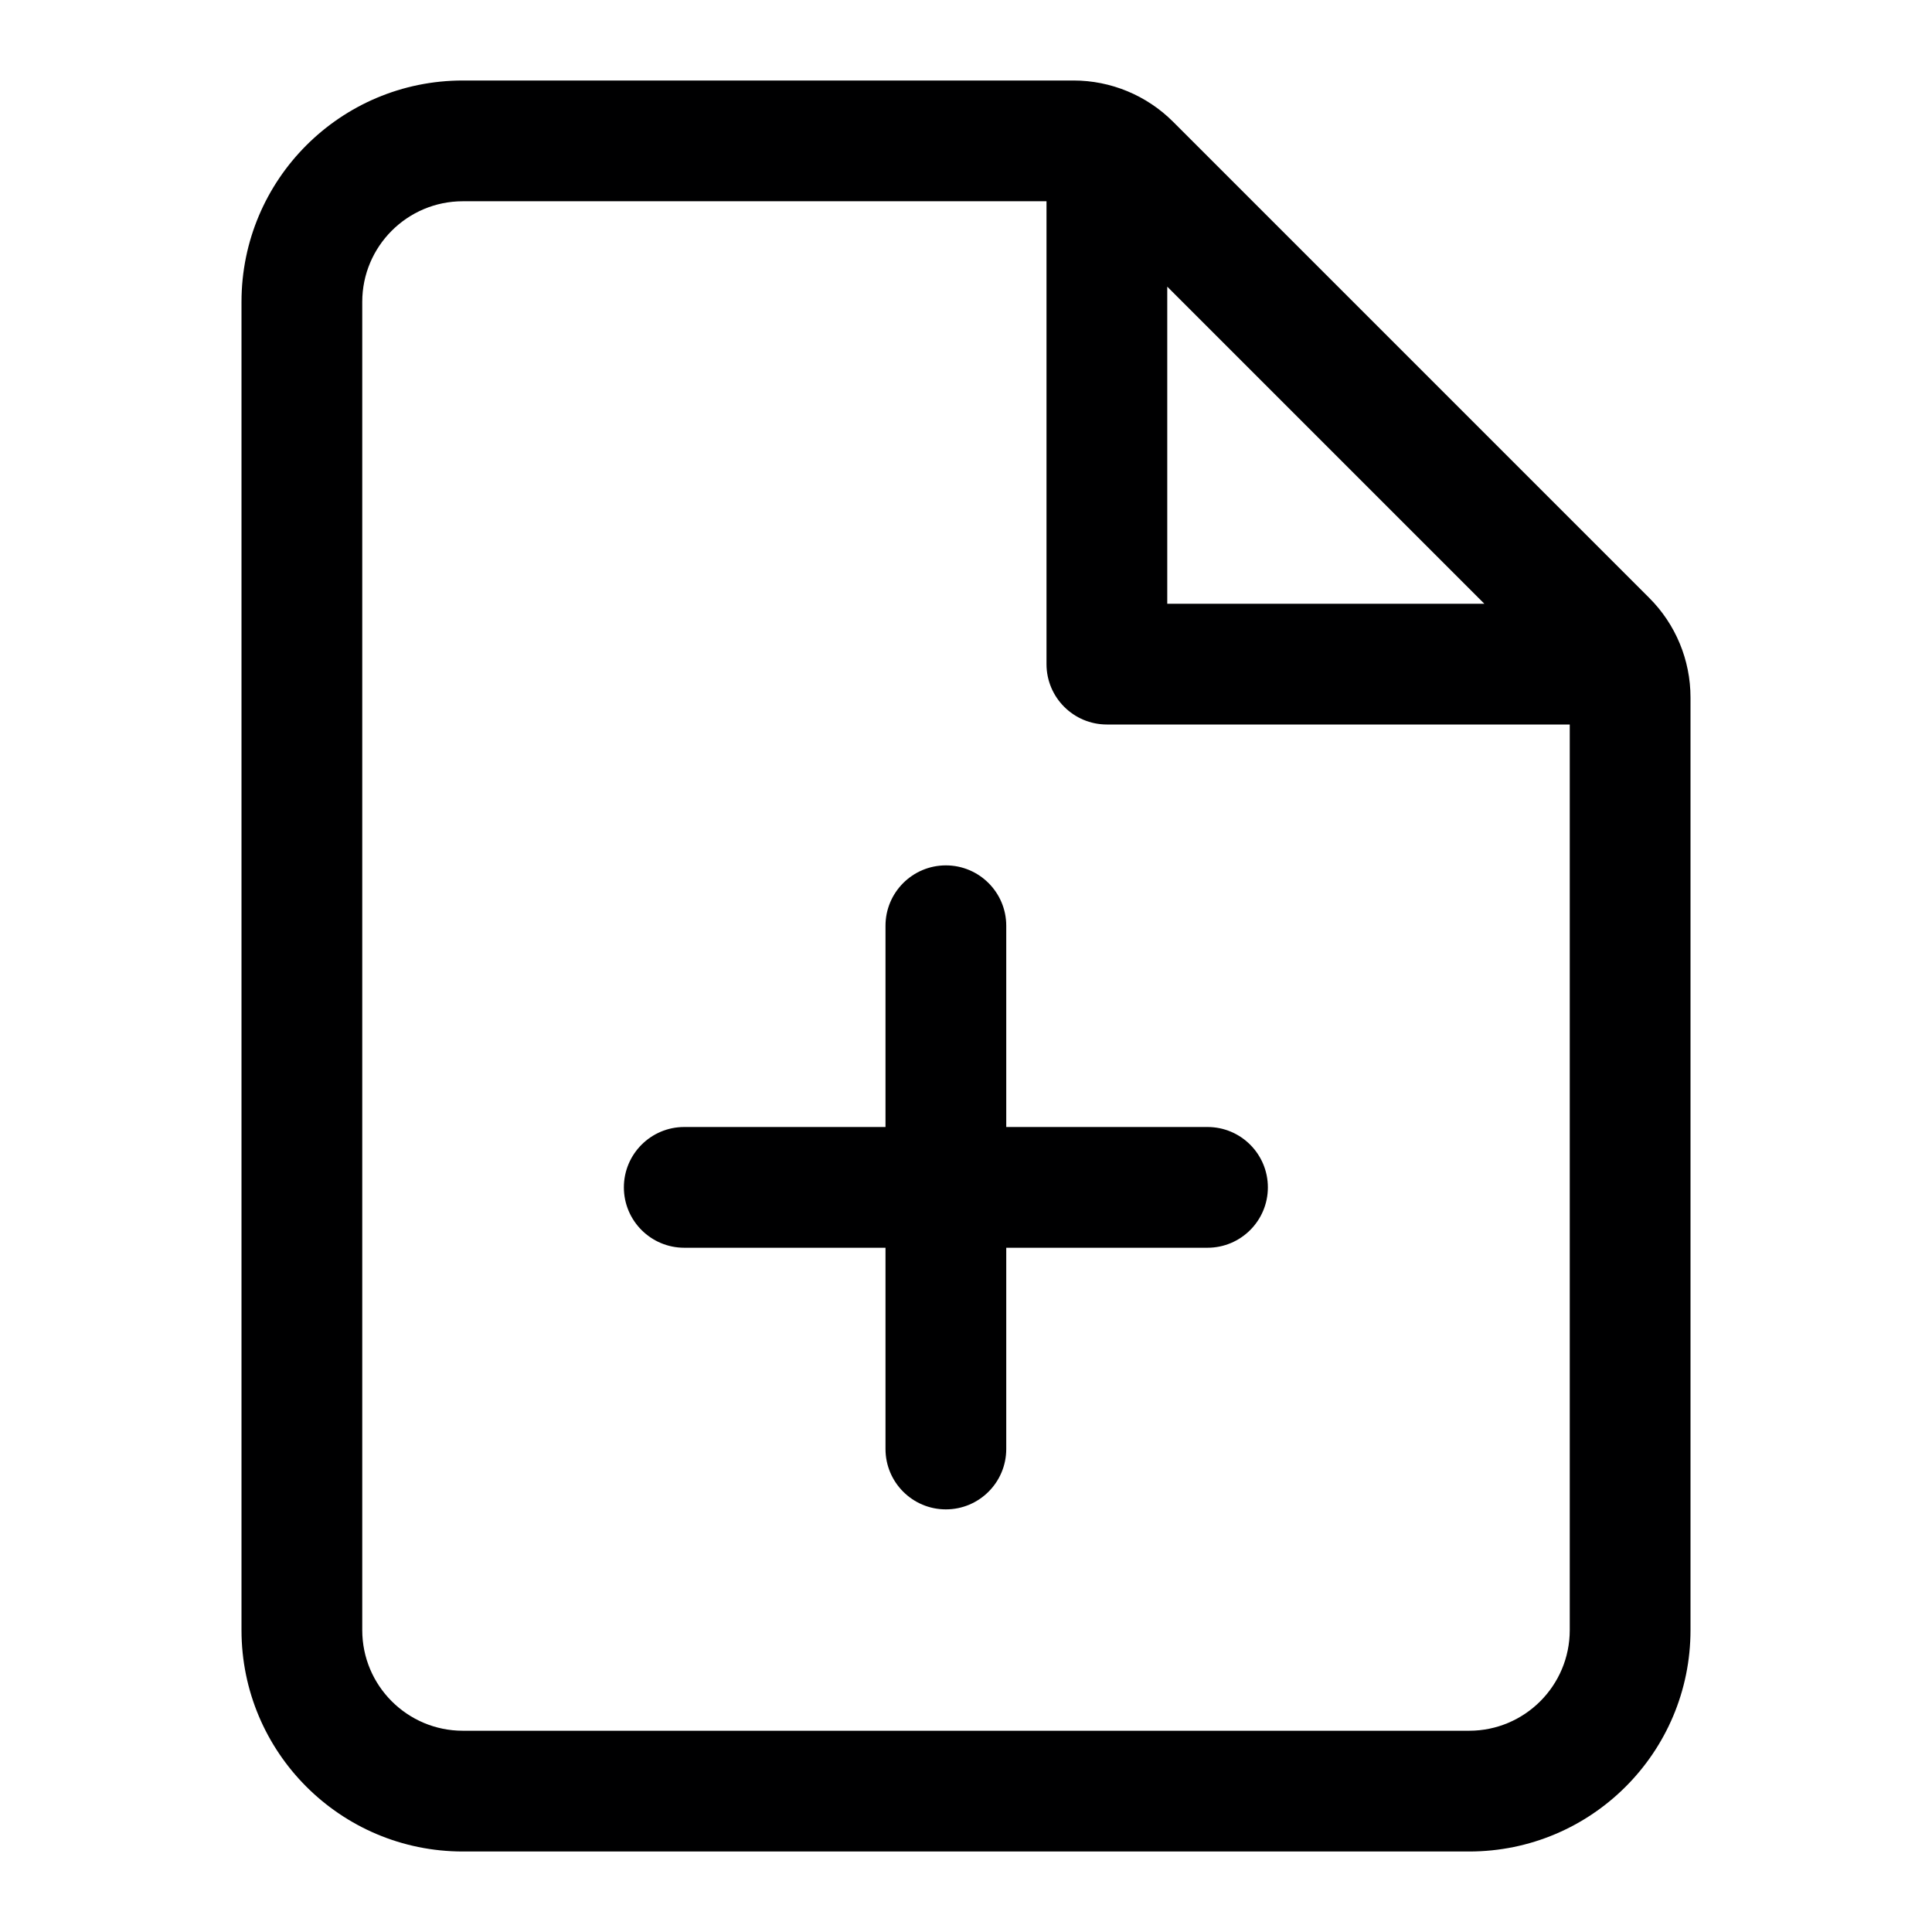
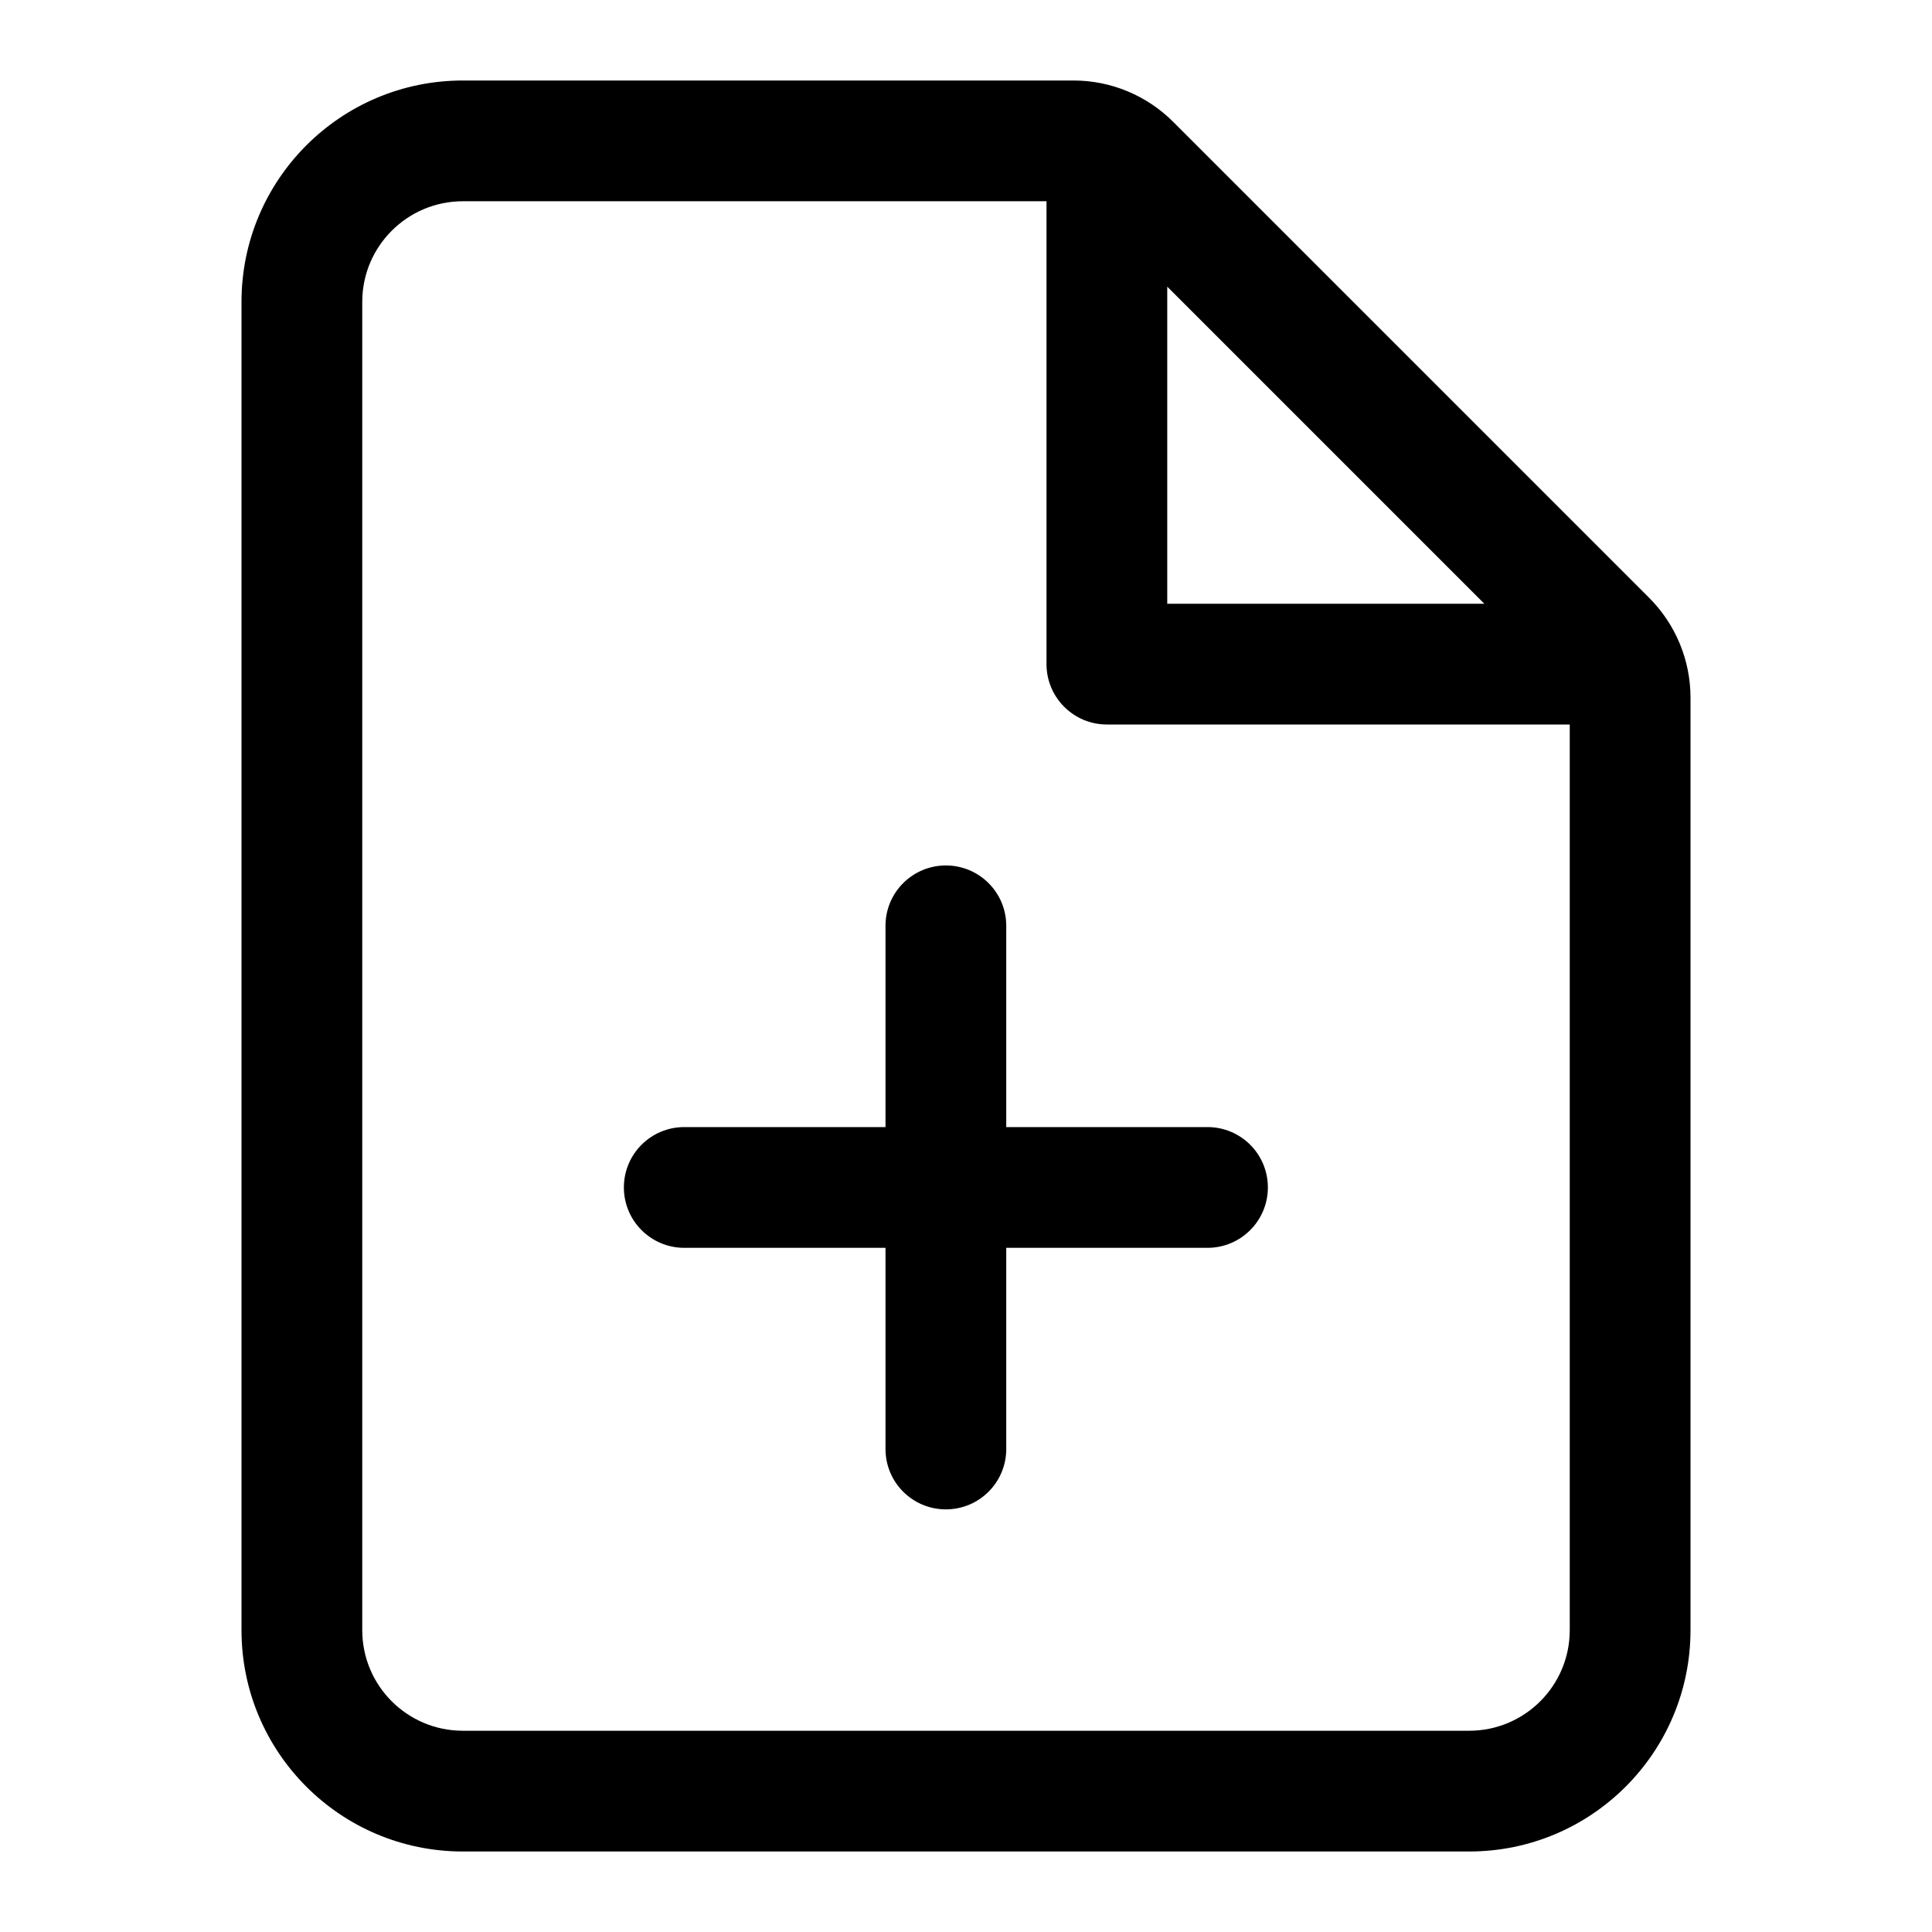
<svg xmlns="http://www.w3.org/2000/svg" width="24" height="24" viewBox="0 0 24 24" fill="none">
  <g id="size=24">
-     <path id="Path" d="M13.336 1C13.8 1 14.245 1.185 14.573 1.513L20.487 7.427C20.816 7.755 21 8.2 21 8.664V20.25C21 21.769 19.769 23 18.25 23H5.75C4.231 23 3 21.769 3 20.25V3.75C3 2.231 4.231 1 5.75 1H13.336ZM5.75 2.5C5.06 2.5 4.5 3.06 4.5 3.75V20.25C4.5 20.94 5.06 21.5 5.75 21.5H18.25C18.94 21.5 19.5 20.94 19.5 20.25V9H13.75C13.336 9 13 8.664 13 8.25V2.5H5.75ZM11.75 10.75C12.164 10.75 12.5 11.086 12.5 11.5V14H15C15.414 14 15.75 14.336 15.75 14.75C15.75 15.164 15.414 15.5 15 15.5H12.5V18C12.5 18.414 12.164 18.75 11.75 18.75C11.336 18.75 11 18.414 11 18V15.5H8.5C8.086 15.5 7.75 15.164 7.75 14.75C7.75 14.336 8.086 14 8.5 14H11V11.5C11 11.086 11.336 10.75 11.75 10.75ZM14.5 7.5H18.439L14.5 3.561V7.5Z" fill="#000001" />
+     <path id="Path" d="M13.336 1C13.8 1 14.245 1.185 14.573 1.513L20.487 7.427C20.815 7.755 21 8.201 21 8.665V20.25C21 21.769 19.769 23 18.25 23H5.75C4.231 23 3 21.769 3 20.25V3.75C3 2.232 4.231 1 5.75 1H13.336ZM5.75 2.5C5.06 2.5 4.5 3.06 4.5 3.75V20.25C4.5 20.941 5.06 21.5 5.75 21.5H18.25C18.94 21.5 19.5 20.941 19.5 20.25V9H13.75C13.336 9 13 8.664 13 8.25V2.5H5.75ZM11.75 10.751C12.164 10.751 12.5 11.086 12.5 11.501V14.001H15C15.414 14.001 15.75 14.336 15.75 14.751C15.75 15.165 15.414 15.501 15 15.501H12.5V18C12.5 18.415 12.164 18.75 11.75 18.75C11.336 18.75 11 18.415 11 18V15.501H8.5C8.086 15.501 7.75 15.165 7.75 14.751C7.75 14.336 8.086 14.001 8.5 14.001H11V11.501C11 11.086 11.336 10.751 11.75 10.751ZM14.5 7.5H18.439L14.5 3.561V7.5Z" fill="#000001" />
  </g>
</svg>
